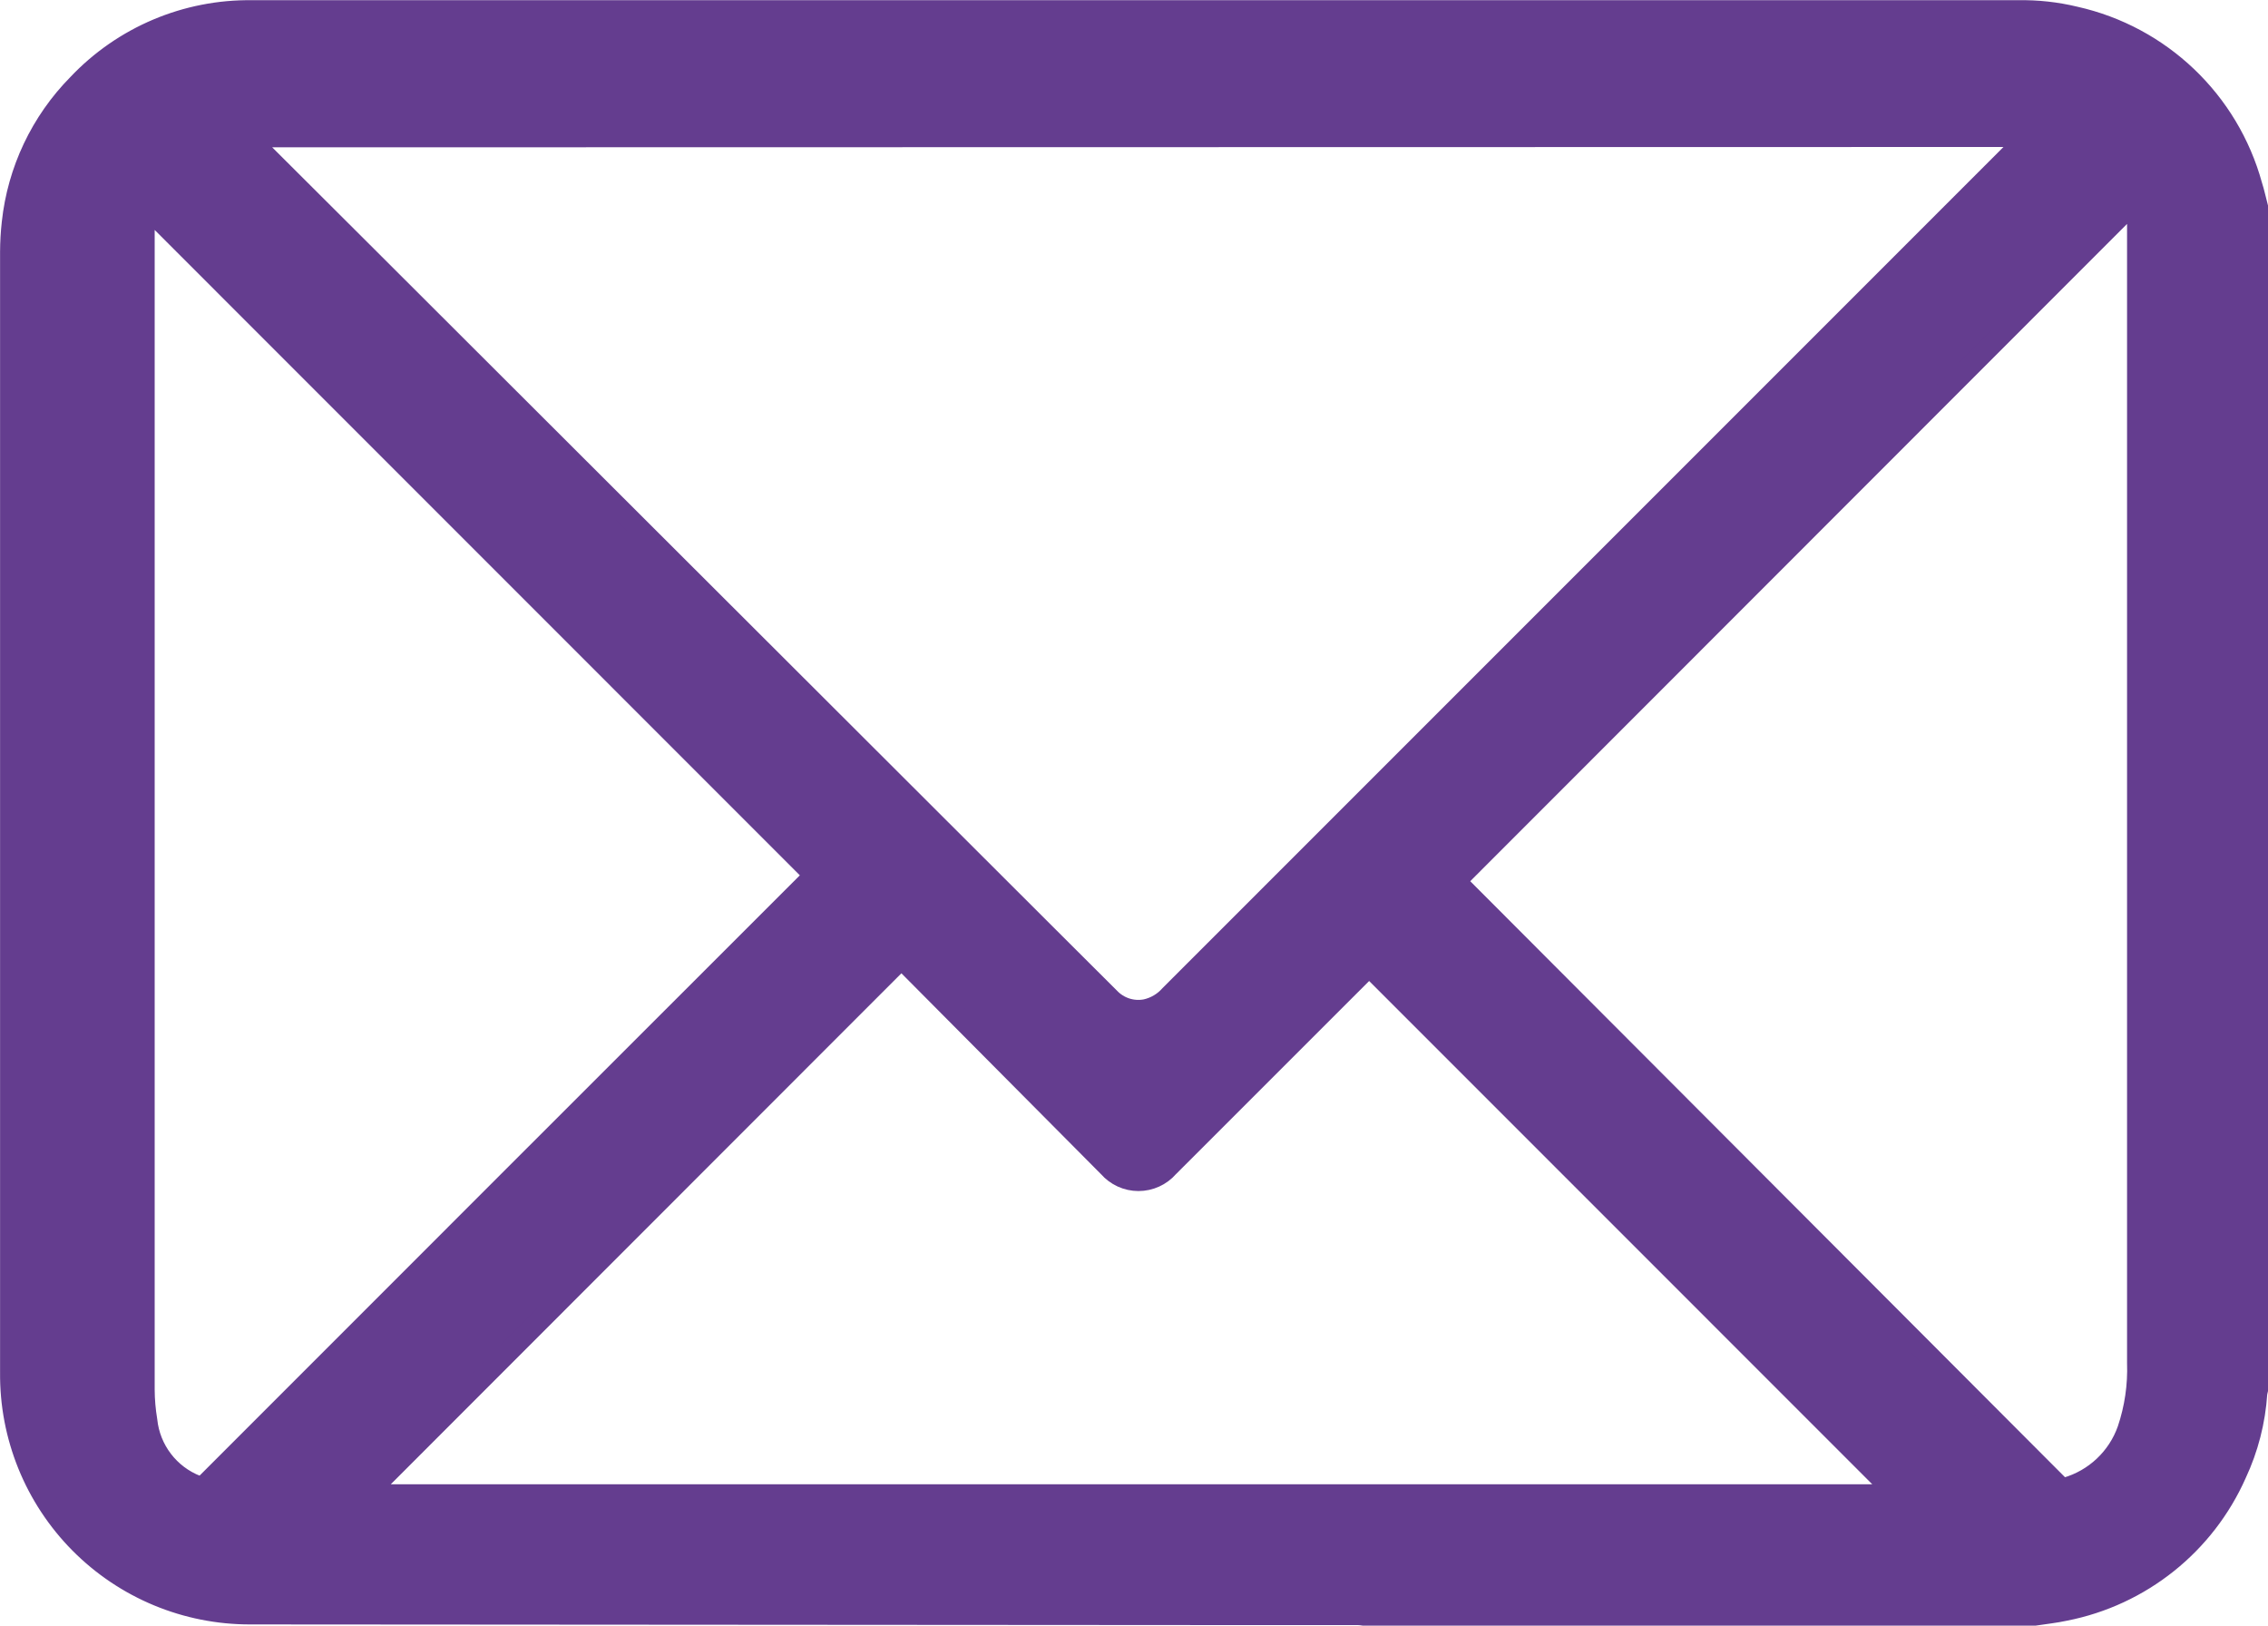
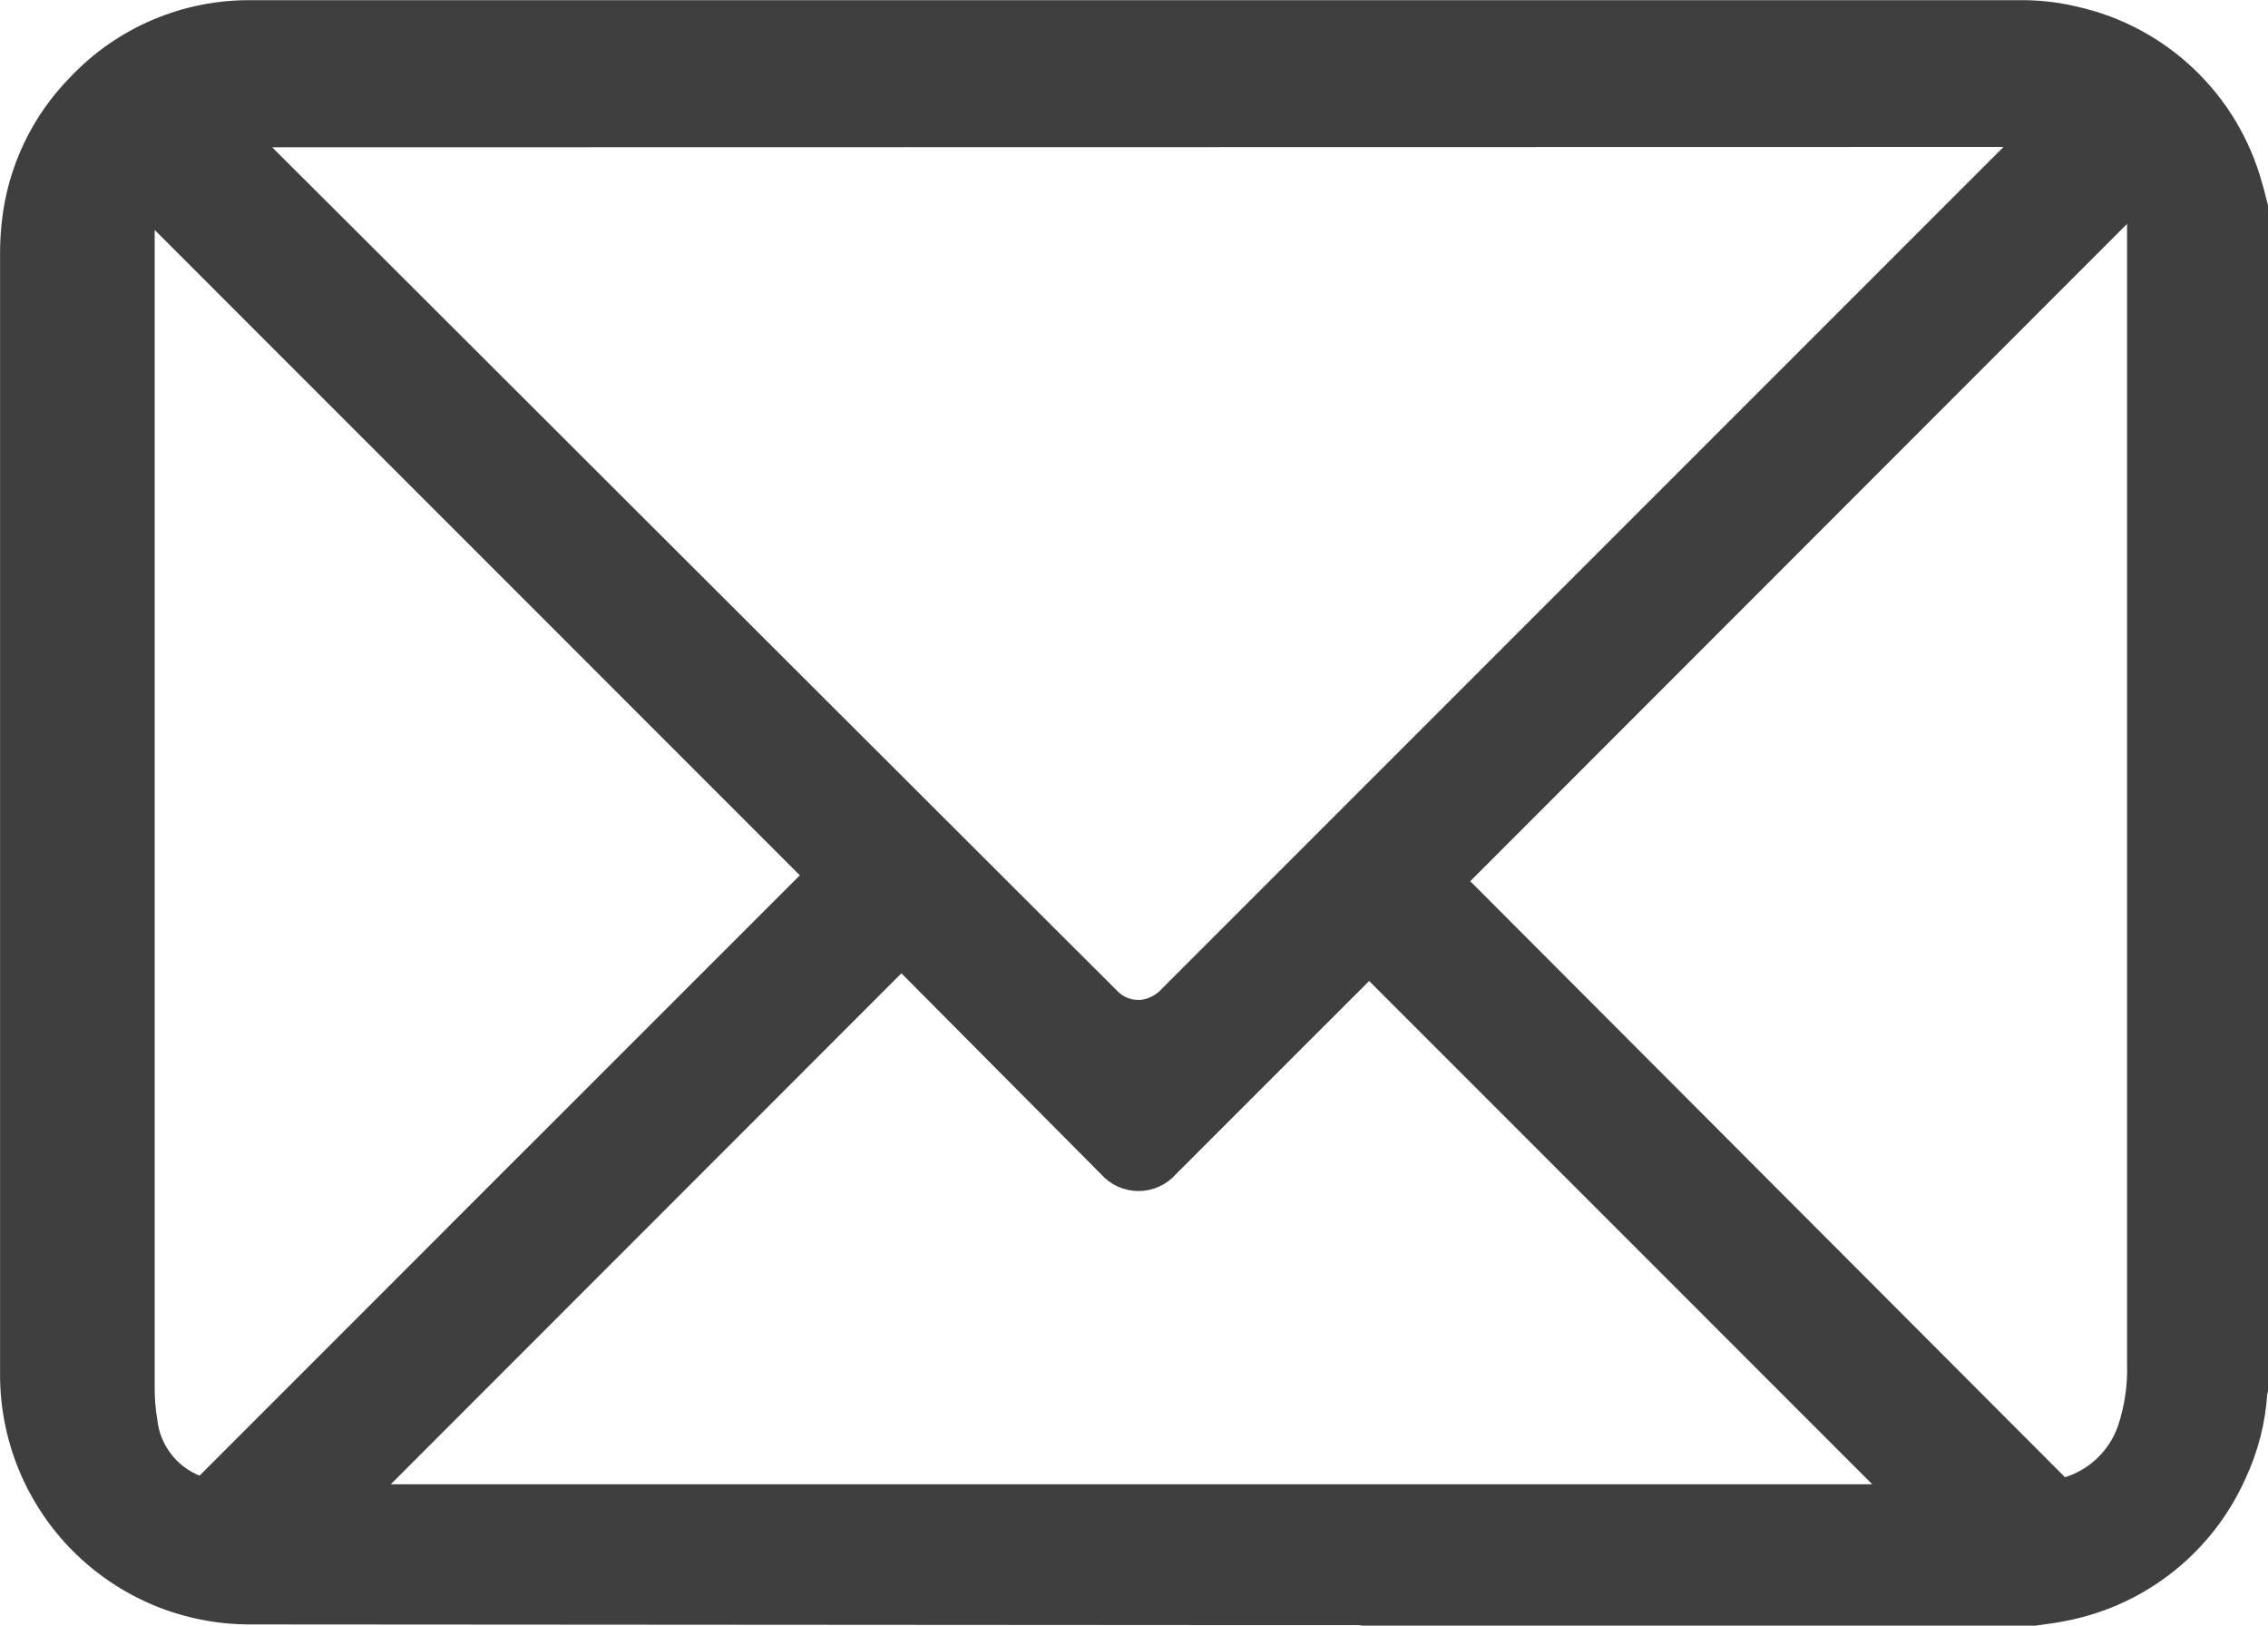
<svg xmlns="http://www.w3.org/2000/svg" width="66.423" height="47.6" viewBox="0 0 66.423 47.6">
-   <path id="Caminho_24820" data-name="Caminho 24820" d="M3094.857,1233.22v34.633a.783.783,0,0,0-.021.106,6.59,6.59,0,0,1-.605,2.358,6.956,6.956,0,0,1-5.024,4.008c-.289.063-.584.093-.877.138h-19.663a1.34,1.34,0,0,0-.148-.015q-1.329,0-2.661,0l-10.462-.007q-9.668-.006-19.332-.013a7.011,7.011,0,0,1-7.028-7.085q0-16.4,0-32.809a7.919,7.919,0,0,1,.049-.847,6.819,6.819,0,0,1,1.923-4.058,6.9,6.9,0,0,1,5.117-2.161q14.426,0,28.853,0l22.858,0a6.582,6.582,0,0,1,1.67.183,6.949,6.949,0,0,1,5.186,4.944C3094.759,1232.8,3094.8,1233.01,3094.857,1233.22Zm-58.837-2.044-.029.043a.854.854,0,0,1,.122.089q1.579,1.572,3.155,3.146l20.367,20.333q.8.795,1.592,1.587a1.159,1.159,0,0,0,1.063.346,1.326,1.326,0,0,0,.708-.418q8.947-8.949,17.9-17.9,3.551-3.548,7.1-7.1c.038-.039.077-.079.131-.136Zm19.127,24.048-15.692,15.7h44.836l-15.47-15.472c-.03.035-.064.084-.105.127l-5.76,5.758a1.165,1.165,0,0,1-1.759,0q-2.953-2.97-5.905-5.941C3055.238,1255.34,3055.19,1255.277,3055.147,1255.224Zm36.183-22.231-19.968,19.979c.03.027.075.06.114.1q4.469,4.48,8.939,8.957,4.311,4.317,8.621,8.637a.172.172,0,0,0,.2.058,2.7,2.7,0,0,0,1.807-1.7,5.511,5.511,0,0,0,.286-1.955v-34.074Zm-38.729,19.818-19.637-19.64v.133q0,17.277,0,34.55a5.648,5.648,0,0,0,.077.9,2.3,2.3,0,0,0,1.456,1.908.212.212,0,0,0,.271-.056q8.862-8.867,17.732-17.73A.4.4,0,0,1,3052.6,1252.811Z" transform="translate(-3028.734 -1227.162)" fill="#643d8f" stroke="#643d8f" stroke-width="0.6" />
+   <path id="Caminho_24820" data-name="Caminho 24820" d="M3094.857,1233.22v34.633a.783.783,0,0,0-.021.106,6.59,6.59,0,0,1-.605,2.358,6.956,6.956,0,0,1-5.024,4.008c-.289.063-.584.093-.877.138h-19.663a1.34,1.34,0,0,0-.148-.015q-1.329,0-2.661,0l-10.462-.007q-9.668-.006-19.332-.013a7.011,7.011,0,0,1-7.028-7.085q0-16.4,0-32.809a7.919,7.919,0,0,1,.049-.847,6.819,6.819,0,0,1,1.923-4.058,6.9,6.9,0,0,1,5.117-2.161q14.426,0,28.853,0l22.858,0a6.582,6.582,0,0,1,1.67.183,6.949,6.949,0,0,1,5.186,4.944C3094.759,1232.8,3094.8,1233.01,3094.857,1233.22Zm-58.837-2.044-.029.043a.854.854,0,0,1,.122.089q1.579,1.572,3.155,3.146l20.367,20.333q.8.795,1.592,1.587a1.159,1.159,0,0,0,1.063.346,1.326,1.326,0,0,0,.708-.418q8.947-8.949,17.9-17.9,3.551-3.548,7.1-7.1c.038-.039.077-.079.131-.136Zm19.127,24.048-15.692,15.7h44.836l-15.47-15.472c-.03.035-.064.084-.105.127l-5.76,5.758a1.165,1.165,0,0,1-1.759,0q-2.953-2.97-5.905-5.941C3055.238,1255.34,3055.19,1255.277,3055.147,1255.224Zm36.183-22.231-19.968,19.979c.03.027.075.06.114.1q4.469,4.48,8.939,8.957,4.311,4.317,8.621,8.637a.172.172,0,0,0,.2.058,2.7,2.7,0,0,0,1.807-1.7,5.511,5.511,0,0,0,.286-1.955v-34.074Zm-38.729,19.818-19.637-19.64v.133q0,17.277,0,34.55a5.648,5.648,0,0,0,.077.9,2.3,2.3,0,0,0,1.456,1.908.212.212,0,0,0,.271-.056q8.862-8.867,17.732-17.73A.4.4,0,0,1,3052.6,1252.811Z" transform="translate(-3028.734 -1227.162)" fill="#3F3F3F" stroke="#3F3F3F" stroke-width="0.6" />
</svg>
